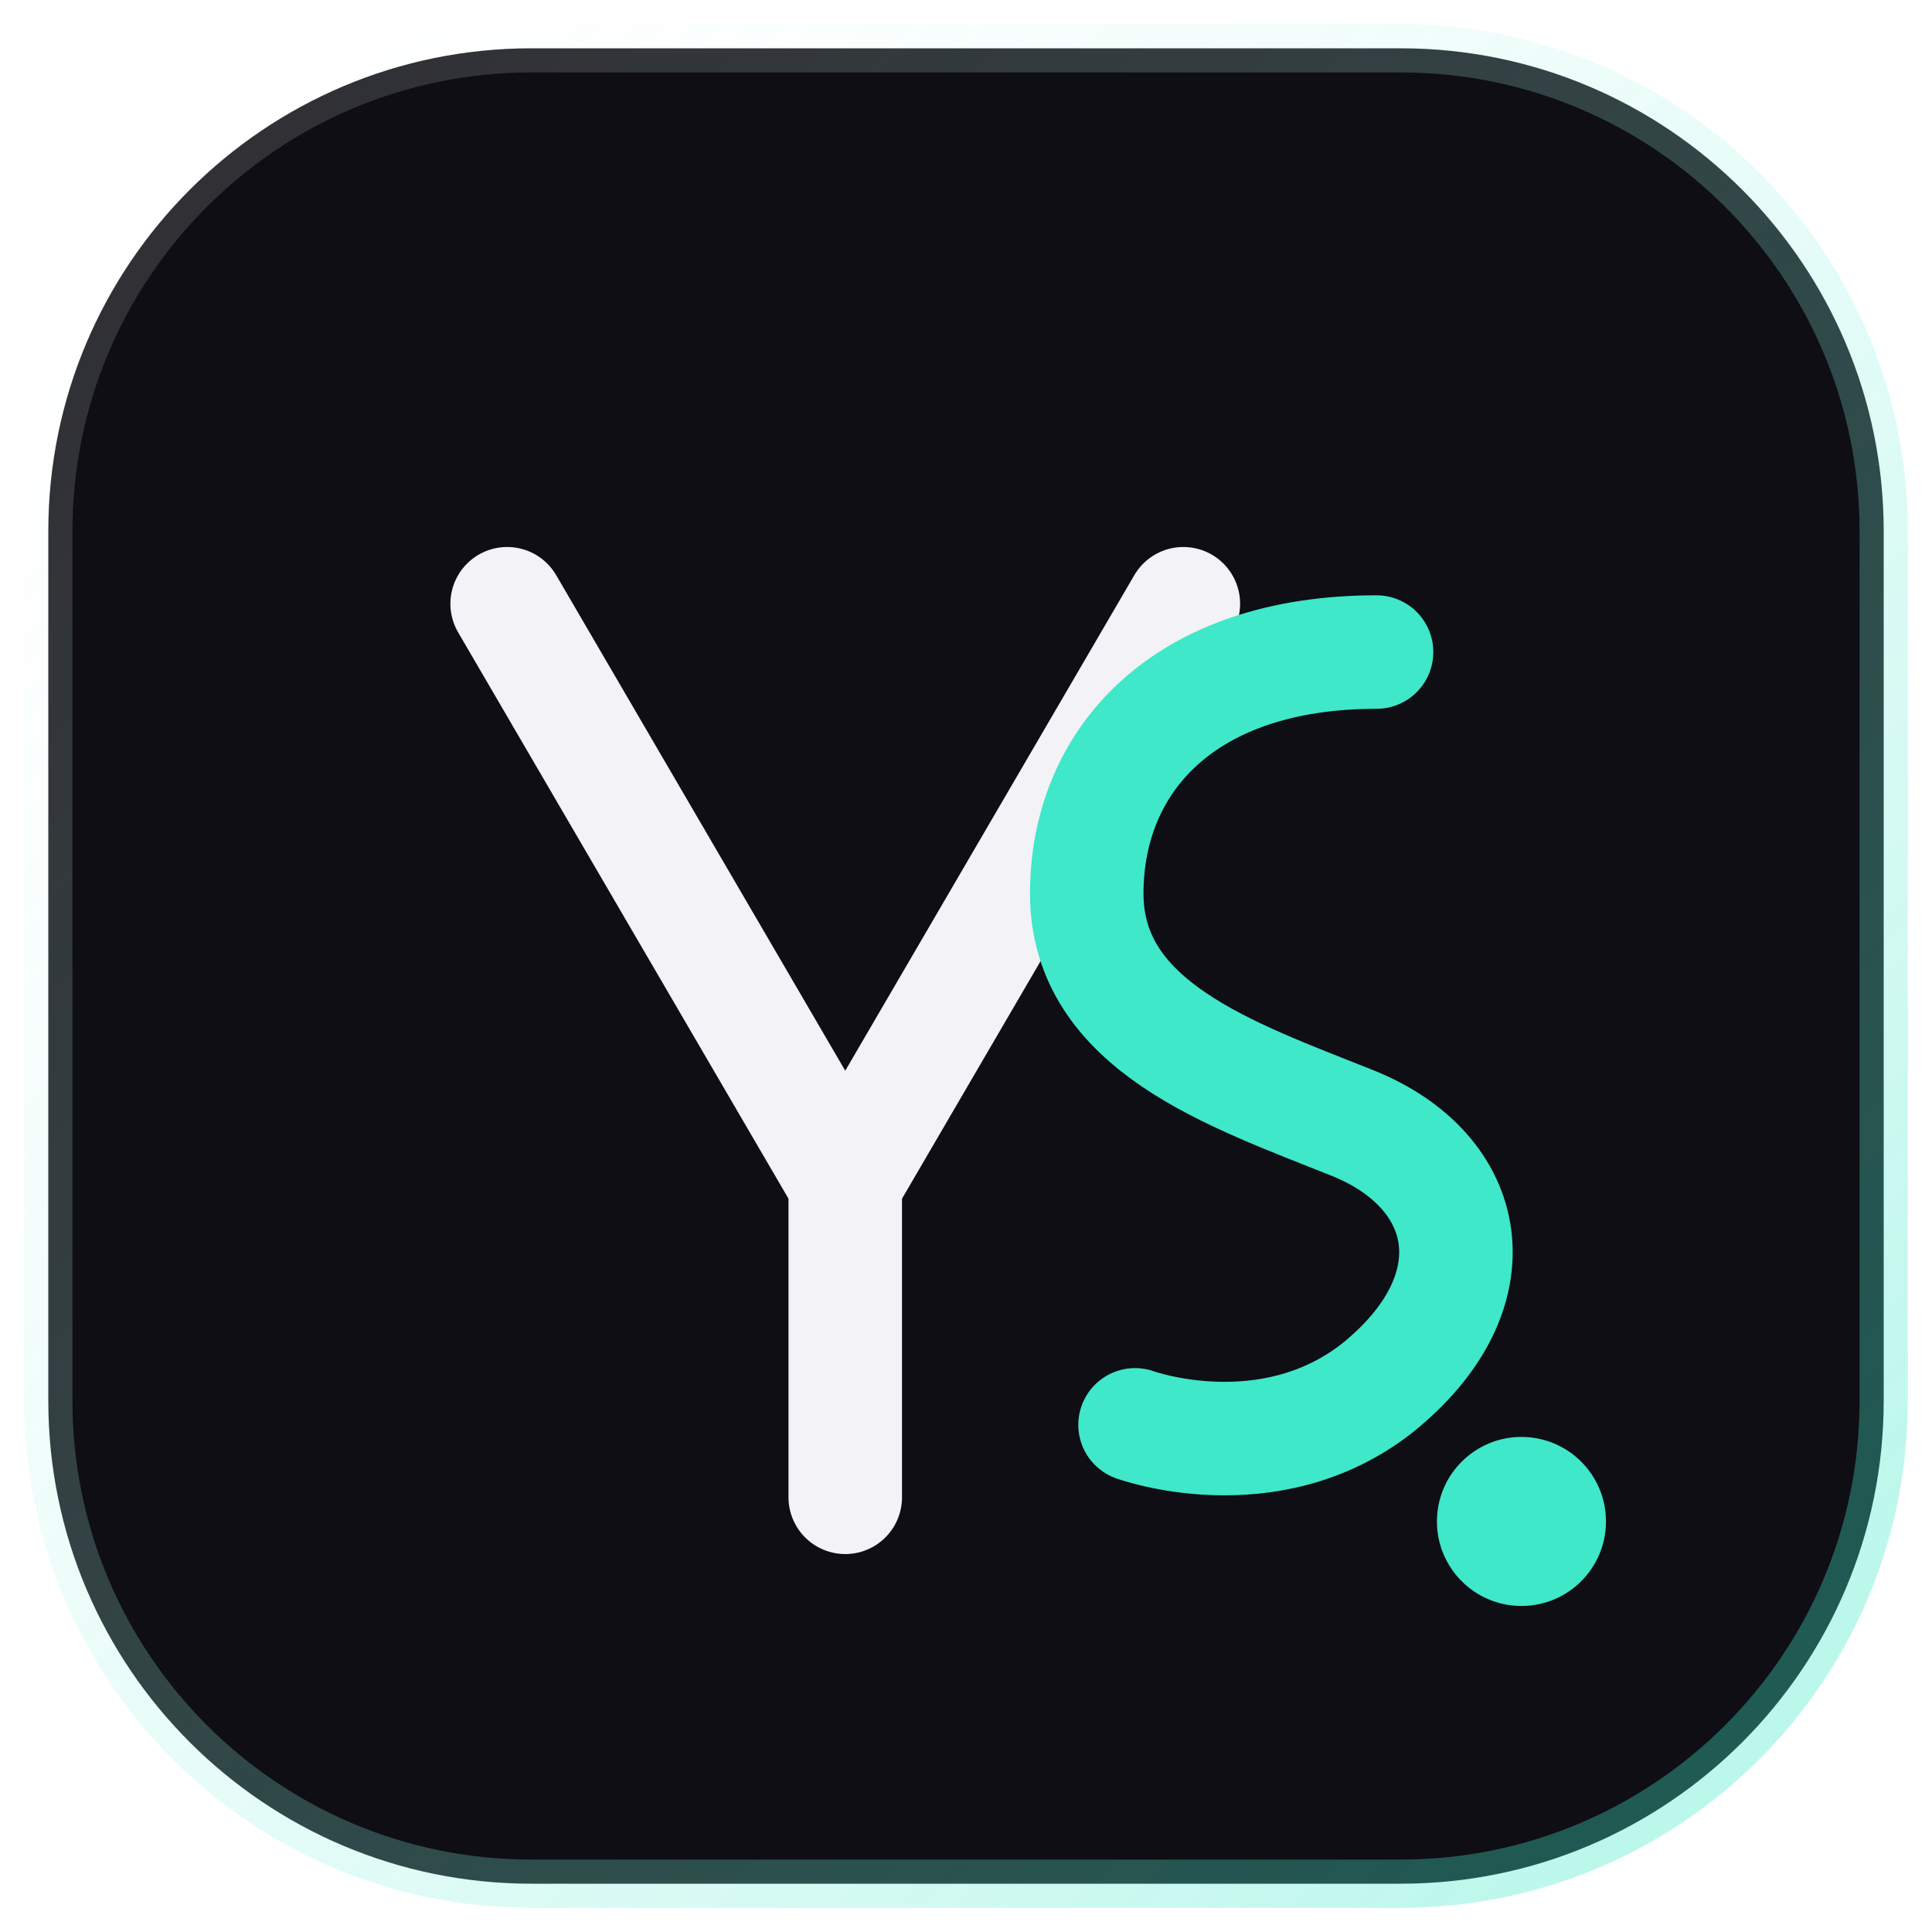
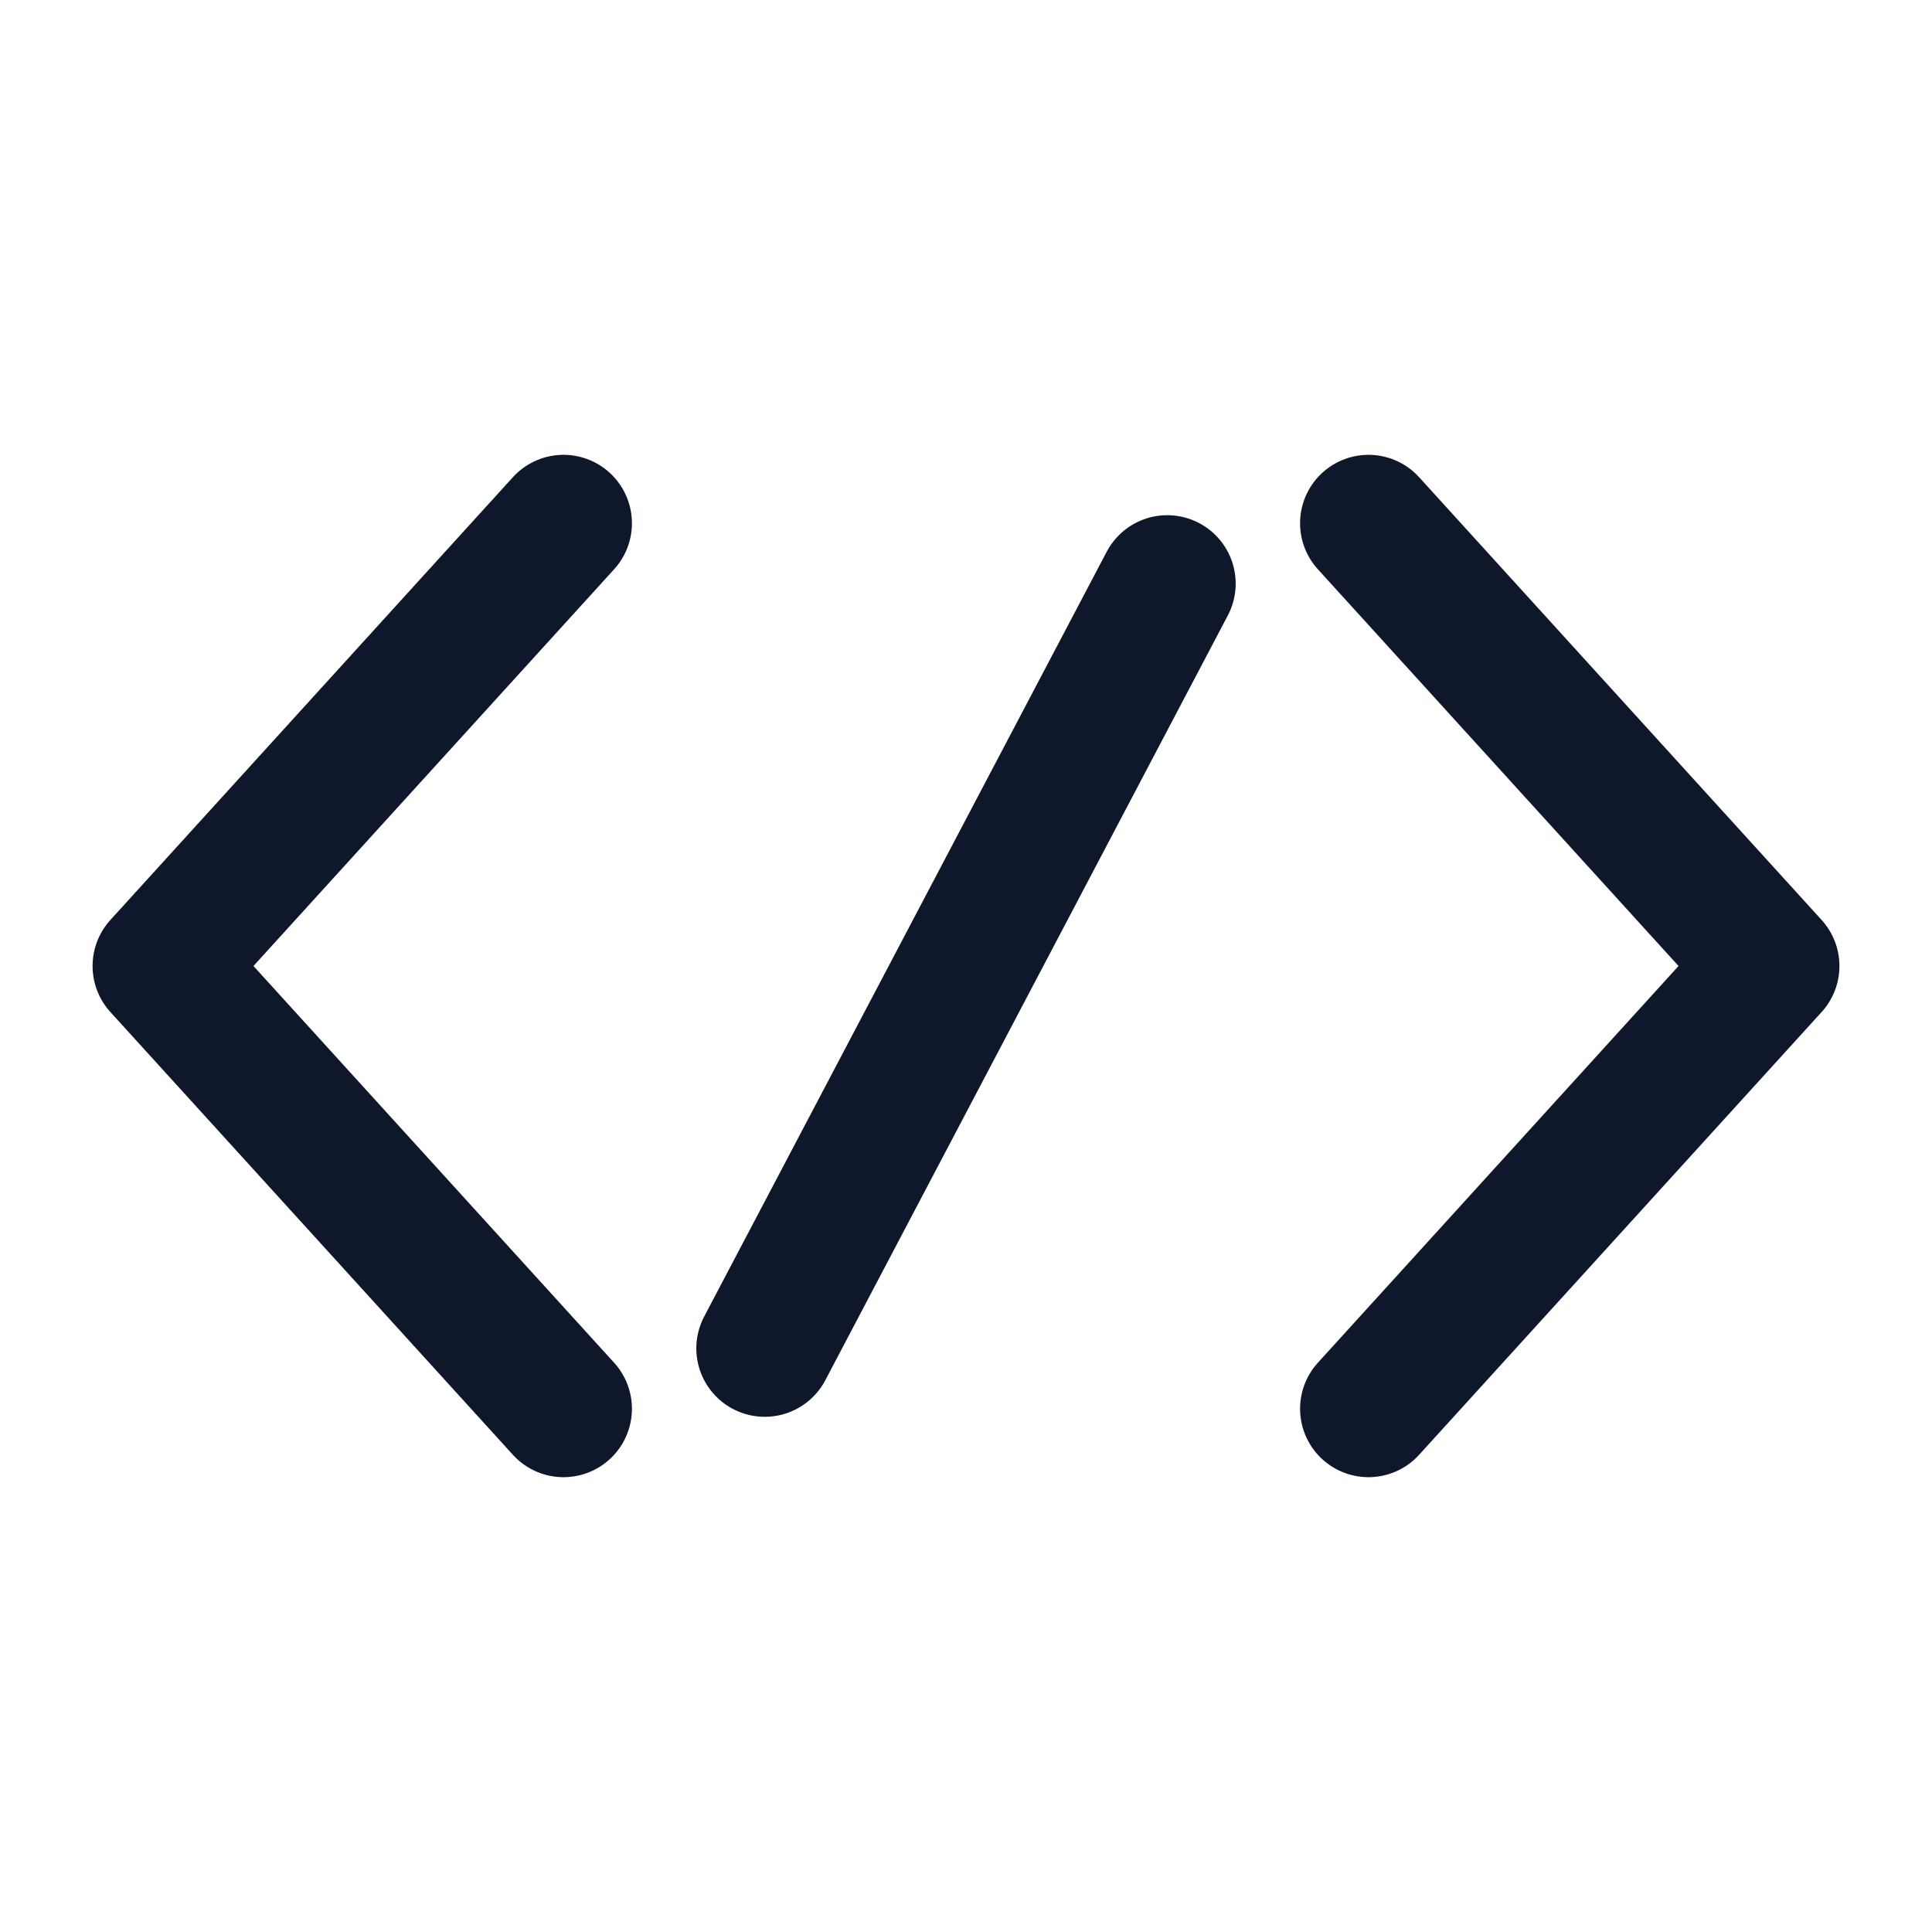
- <svg xmlns="http://www.w3.org/2000/svg" width="32" height="32" viewBox="0 0 40 40" fill="none">
-   <defs>
-     <linearGradient id="logo-border" x1="4" y1="4" x2="36" y2="36" gradientUnits="userSpaceOnUse">
-       <stop stop-color="rgba(255,255,255,0.14)" />
-       <stop offset="1" stop-color="rgba(62,232,200,0.35)" />
-     </linearGradient>
-   </defs>
-   <rect x="1" y="1" width="38" height="38" rx="10" fill="#0e0e14" stroke="url(#logo-border)" stroke-width="1" />
-   <path d="M10.5 12.5L17.5 24.5L24.5 12.5" stroke="#f2f2f7" stroke-width="2.35" stroke-linecap="round" stroke-linejoin="round" />
-   <path d="M17.5 24.5V31" stroke="#f2f2f7" stroke-width="2.35" stroke-linecap="round" />
-   <path d="M28.5 13.5C24.5 13.5 22.5 15.75 22.5 18.5C22.5 21.25 25.5 22.25 28 23.25C30.5 24.25 31 26.75 28.5 28.75C26.25 30.5 23.5 29.5 23.5 29.5" stroke="#3ee8c8" stroke-width="2.35" stroke-linecap="round" fill="none" />
-   <circle cx="31.5" cy="31.5" r="1.75" fill="#3ee8c8" />
+ <svg xmlns="http://www.w3.org/2000/svg" width="32" height="32" viewBox="0 0 48 36" fill="none">
+   <path d="M14 7 L4 18 L14 29 M19 27.5 L29 8.5 M34 7 L44 18 L34 29" stroke="#0F172A" stroke-width="3.4" stroke-linecap="round" stroke-linejoin="round" />
</svg>
